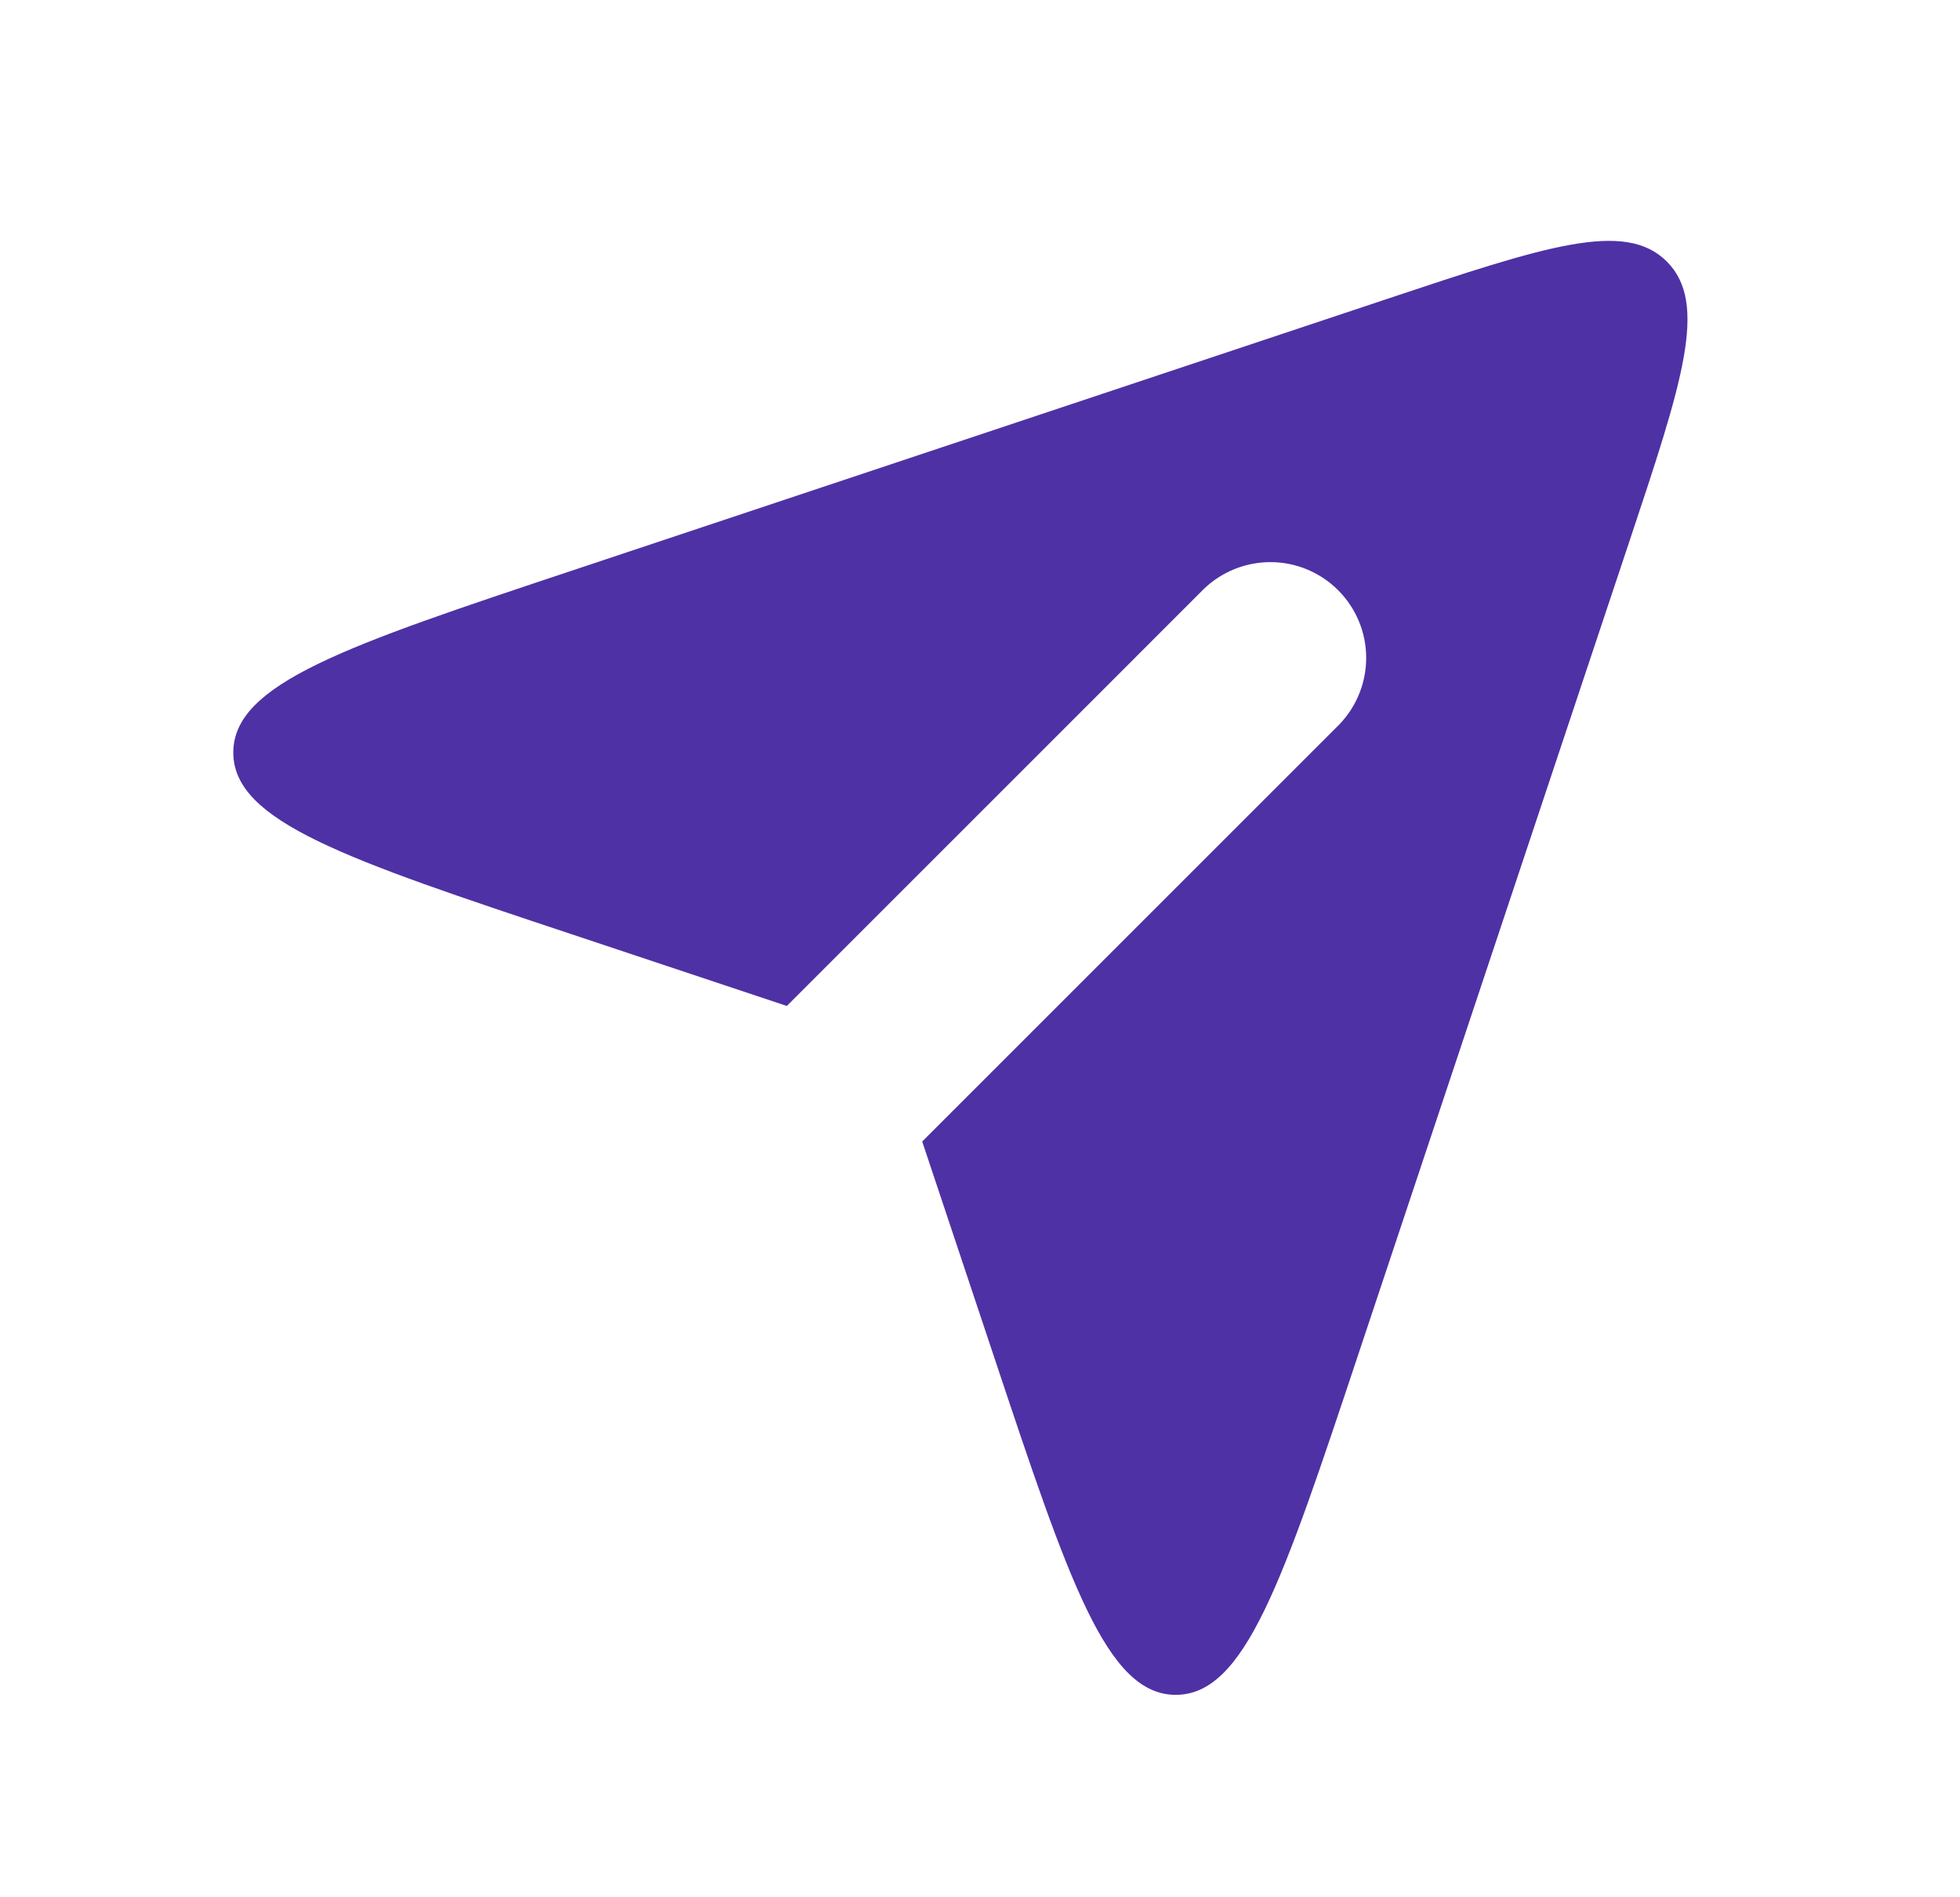
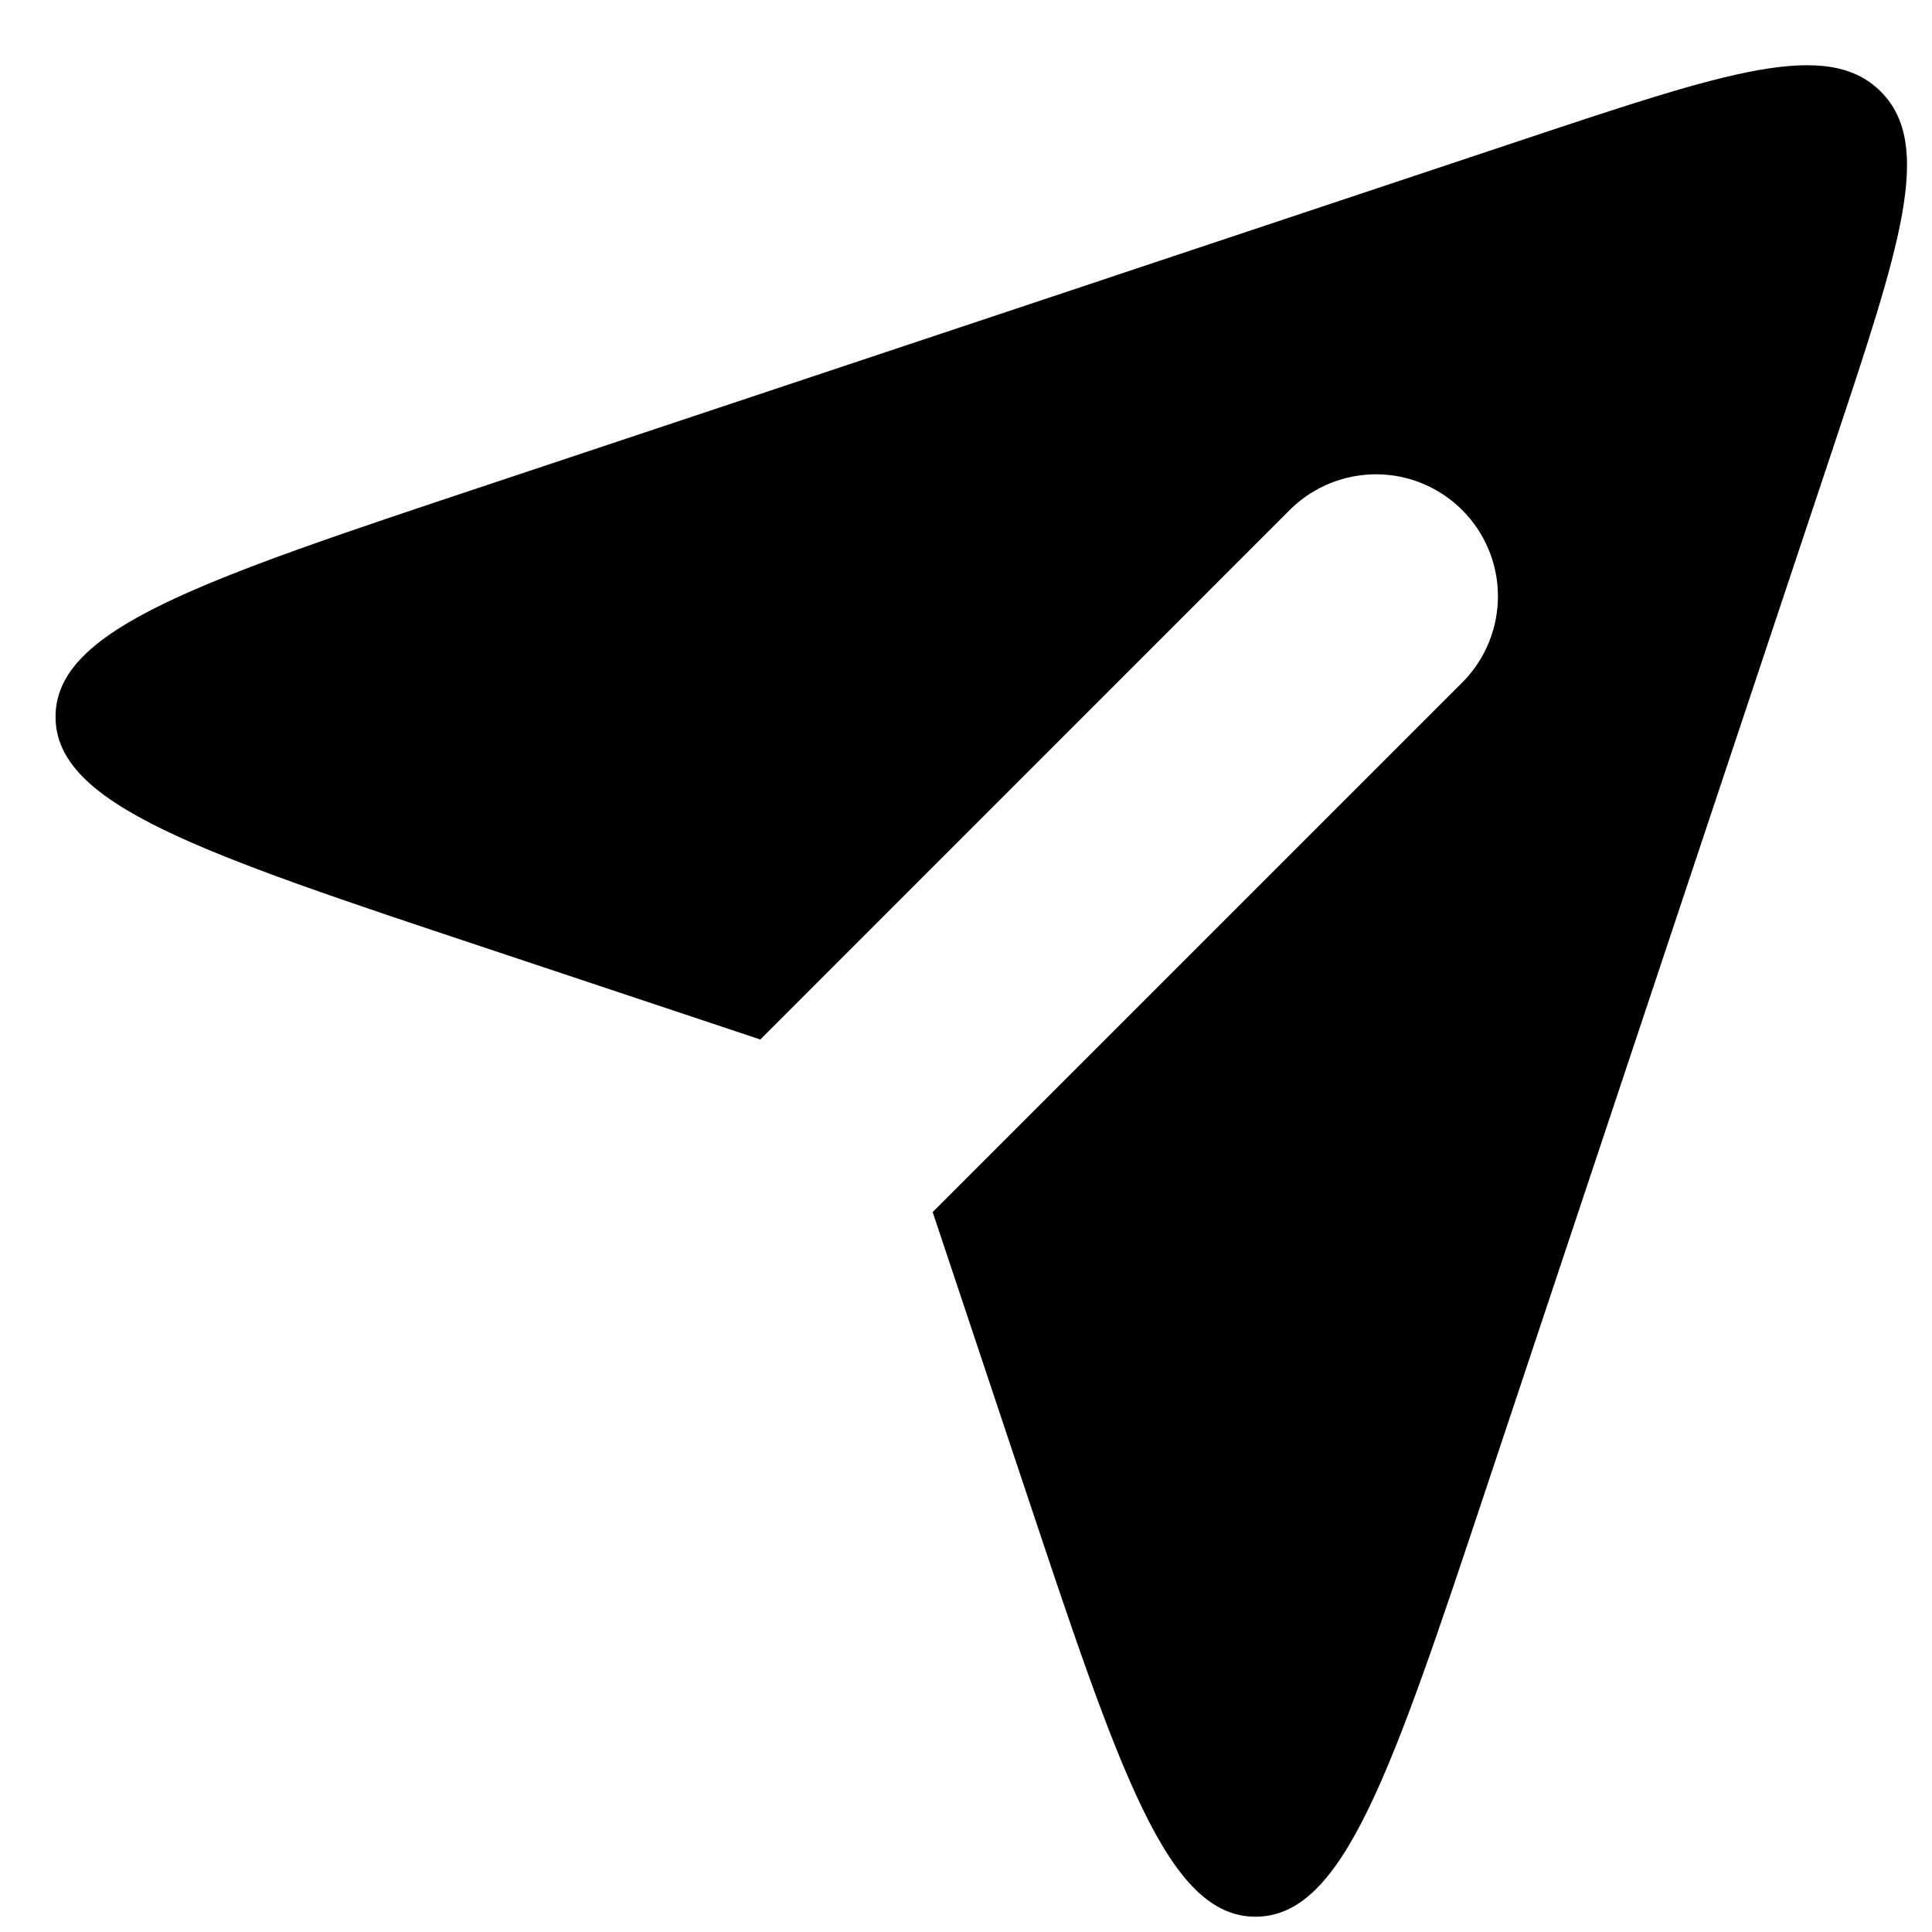
- <svg xmlns="http://www.w3.org/2000/svg" width="31" height="30" viewBox="0 0 31 30" fill="none">
-   <path fill-rule="evenodd" clip-rule="evenodd" d="M12.445 15.913L9.039 14.778C5.473 13.59 3.69 12.996 3.69 11.904C3.69 10.813 5.473 10.217 9.039 9.029L21.937 4.729C24.446 3.893 25.701 3.475 26.363 4.137C27.025 4.799 26.607 6.054 25.772 8.561L21.471 21.462C20.283 25.027 19.689 26.81 18.596 26.81C17.505 26.81 16.91 25.027 15.722 21.462L14.586 18.057L21.183 11.46C21.459 11.174 21.611 10.791 21.608 10.394C21.605 9.997 21.445 9.617 21.164 9.336C20.883 9.055 20.503 8.895 20.106 8.892C19.709 8.889 19.326 9.041 19.04 9.317L12.445 15.913Z" fill="#4E31A5" />
+ <svg xmlns="http://www.w3.org/2000/svg" width="24" height="24" viewBox="0 0 24 24" fill="none">
+   <path fill-rule="evenodd" clip-rule="evenodd" d="M9.445 12.913L6.039 11.778C2.473 10.59 0.69 9.996 0.69 8.904C0.69 7.813 2.473 7.217 6.039 6.029L18.937 1.729C21.446 0.893 22.701 0.475 23.363 1.137C24.025 1.799 23.607 3.054 22.772 5.561L18.471 18.462C17.283 22.027 16.689 23.81 15.596 23.81C14.505 23.81 13.91 22.027 12.722 18.462L11.586 15.057L18.183 8.46C18.459 8.174 18.611 7.791 18.608 7.394C18.605 6.997 18.445 6.617 18.164 6.336C17.883 6.055 17.503 5.895 17.106 5.892C16.709 5.889 16.326 6.041 16.04 6.317L9.445 12.913Z" fill="currentColor" />
</svg>
